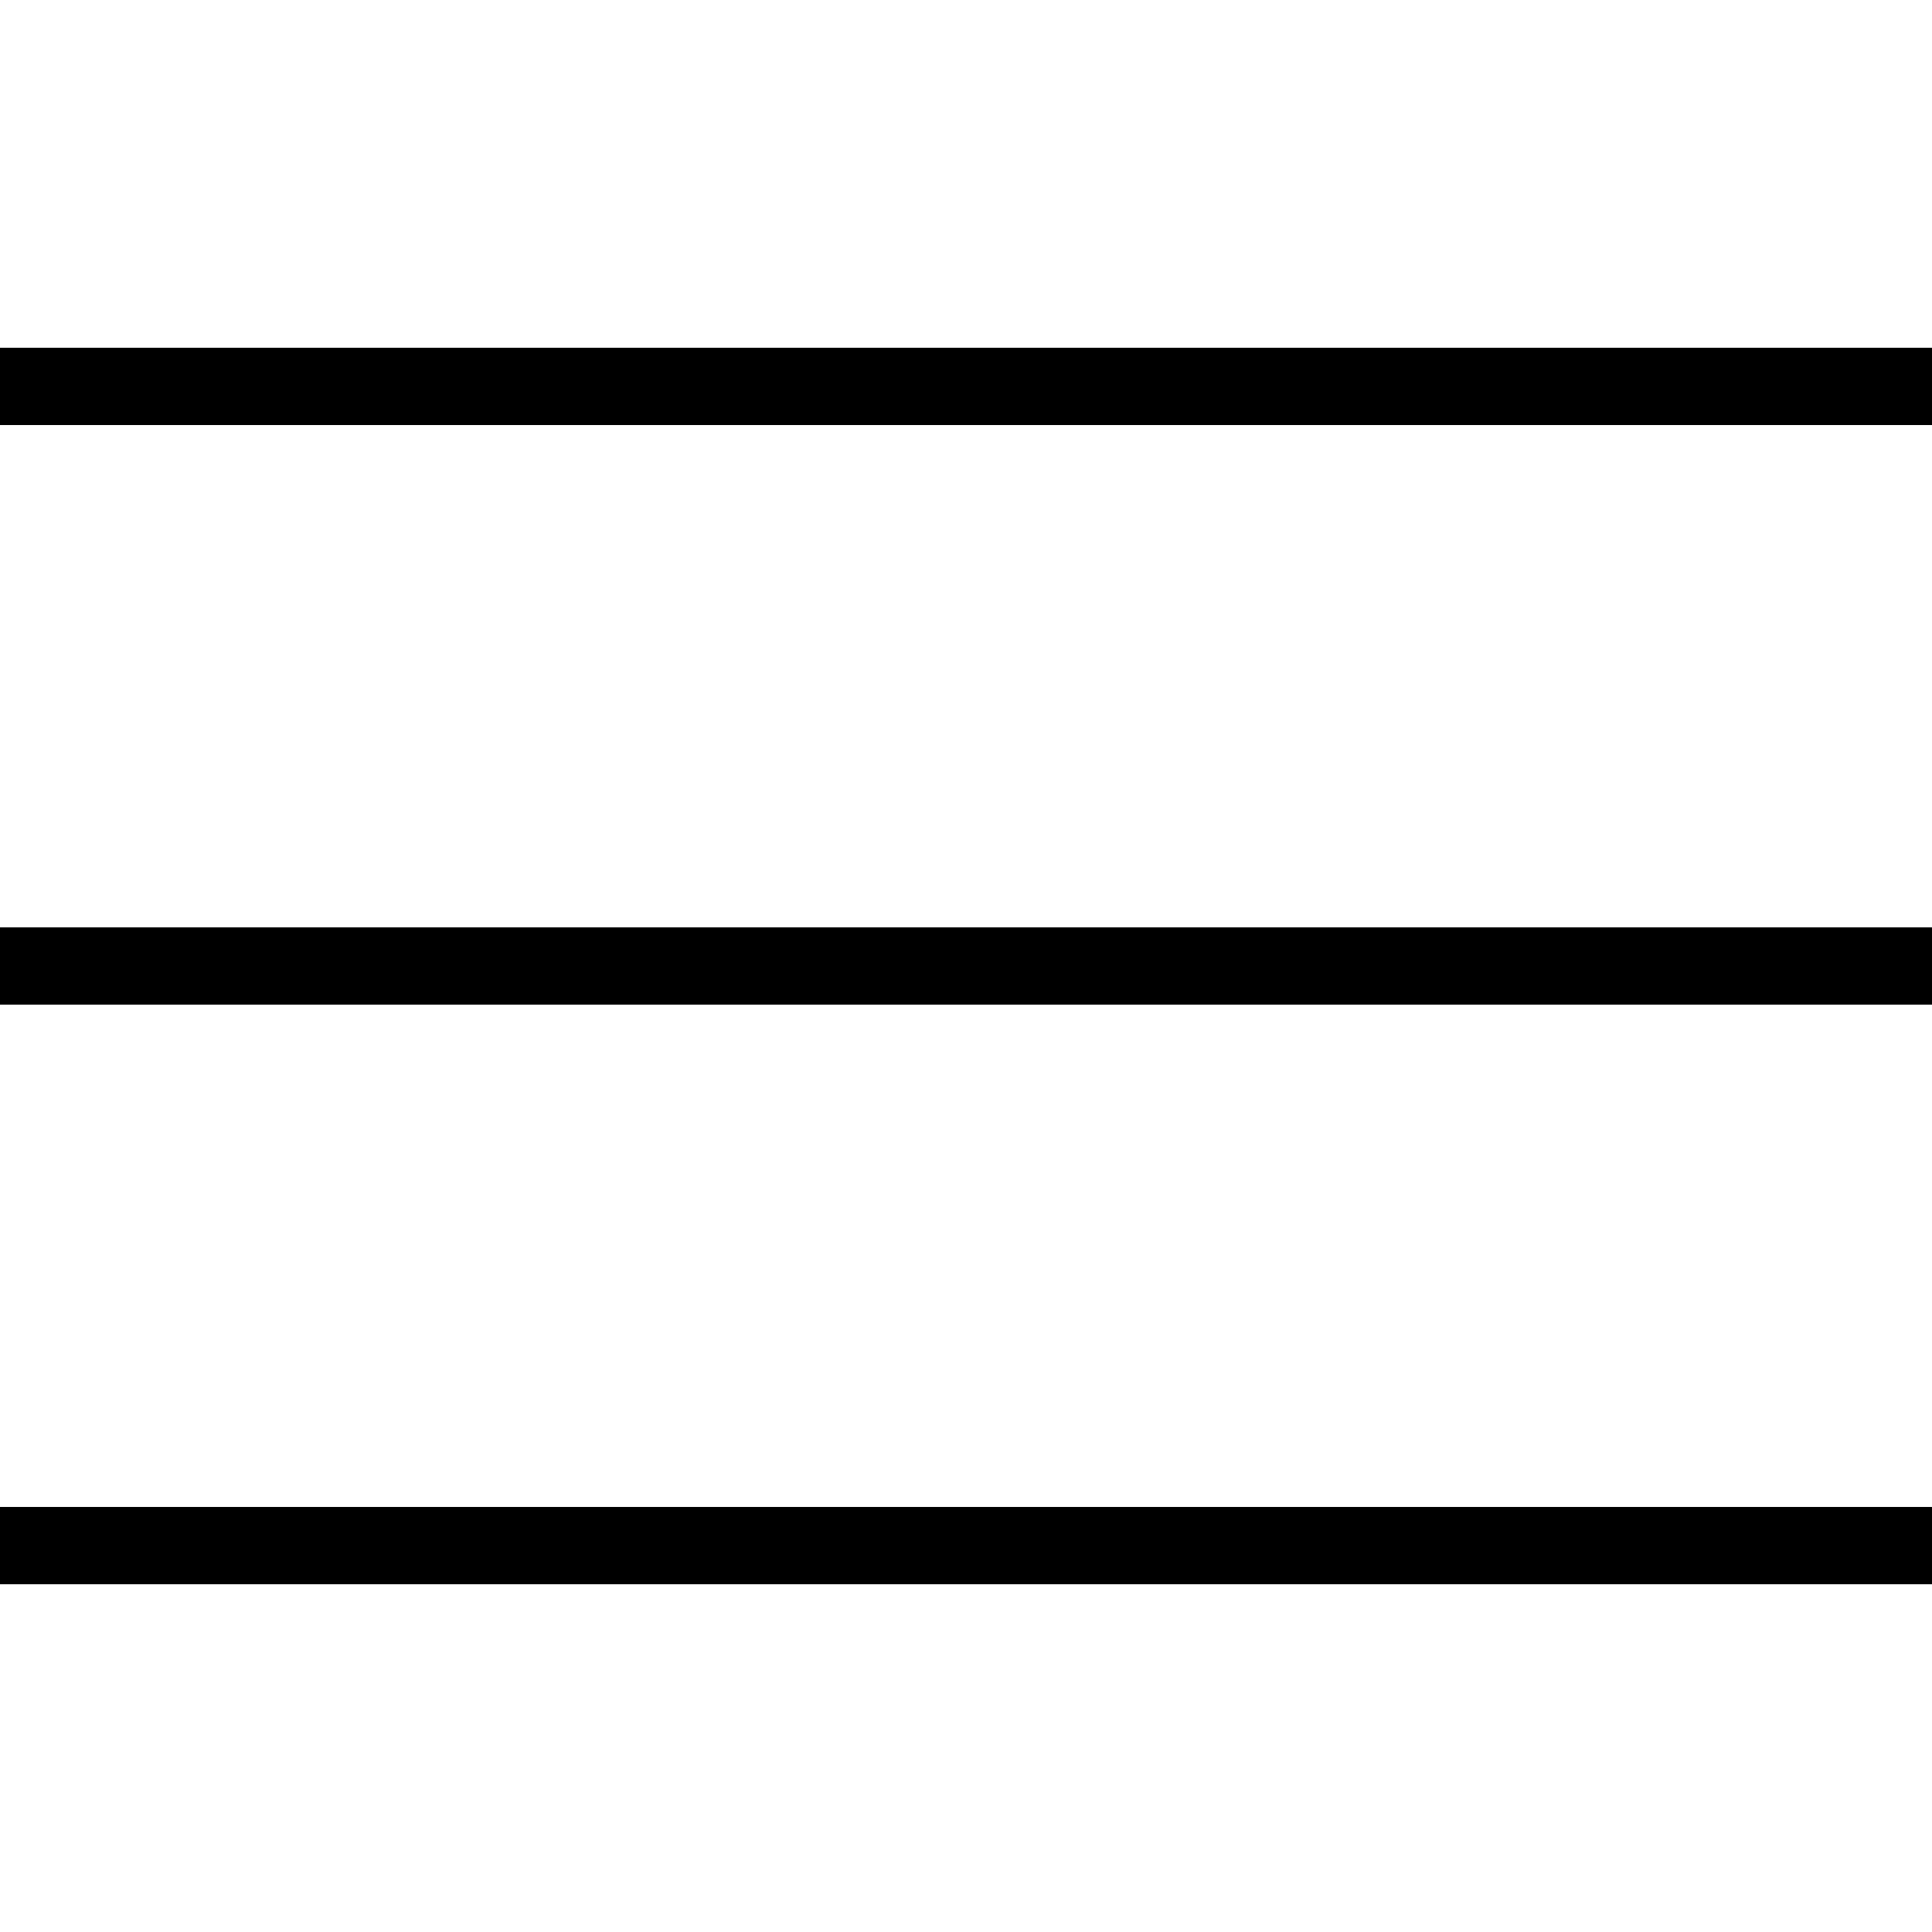
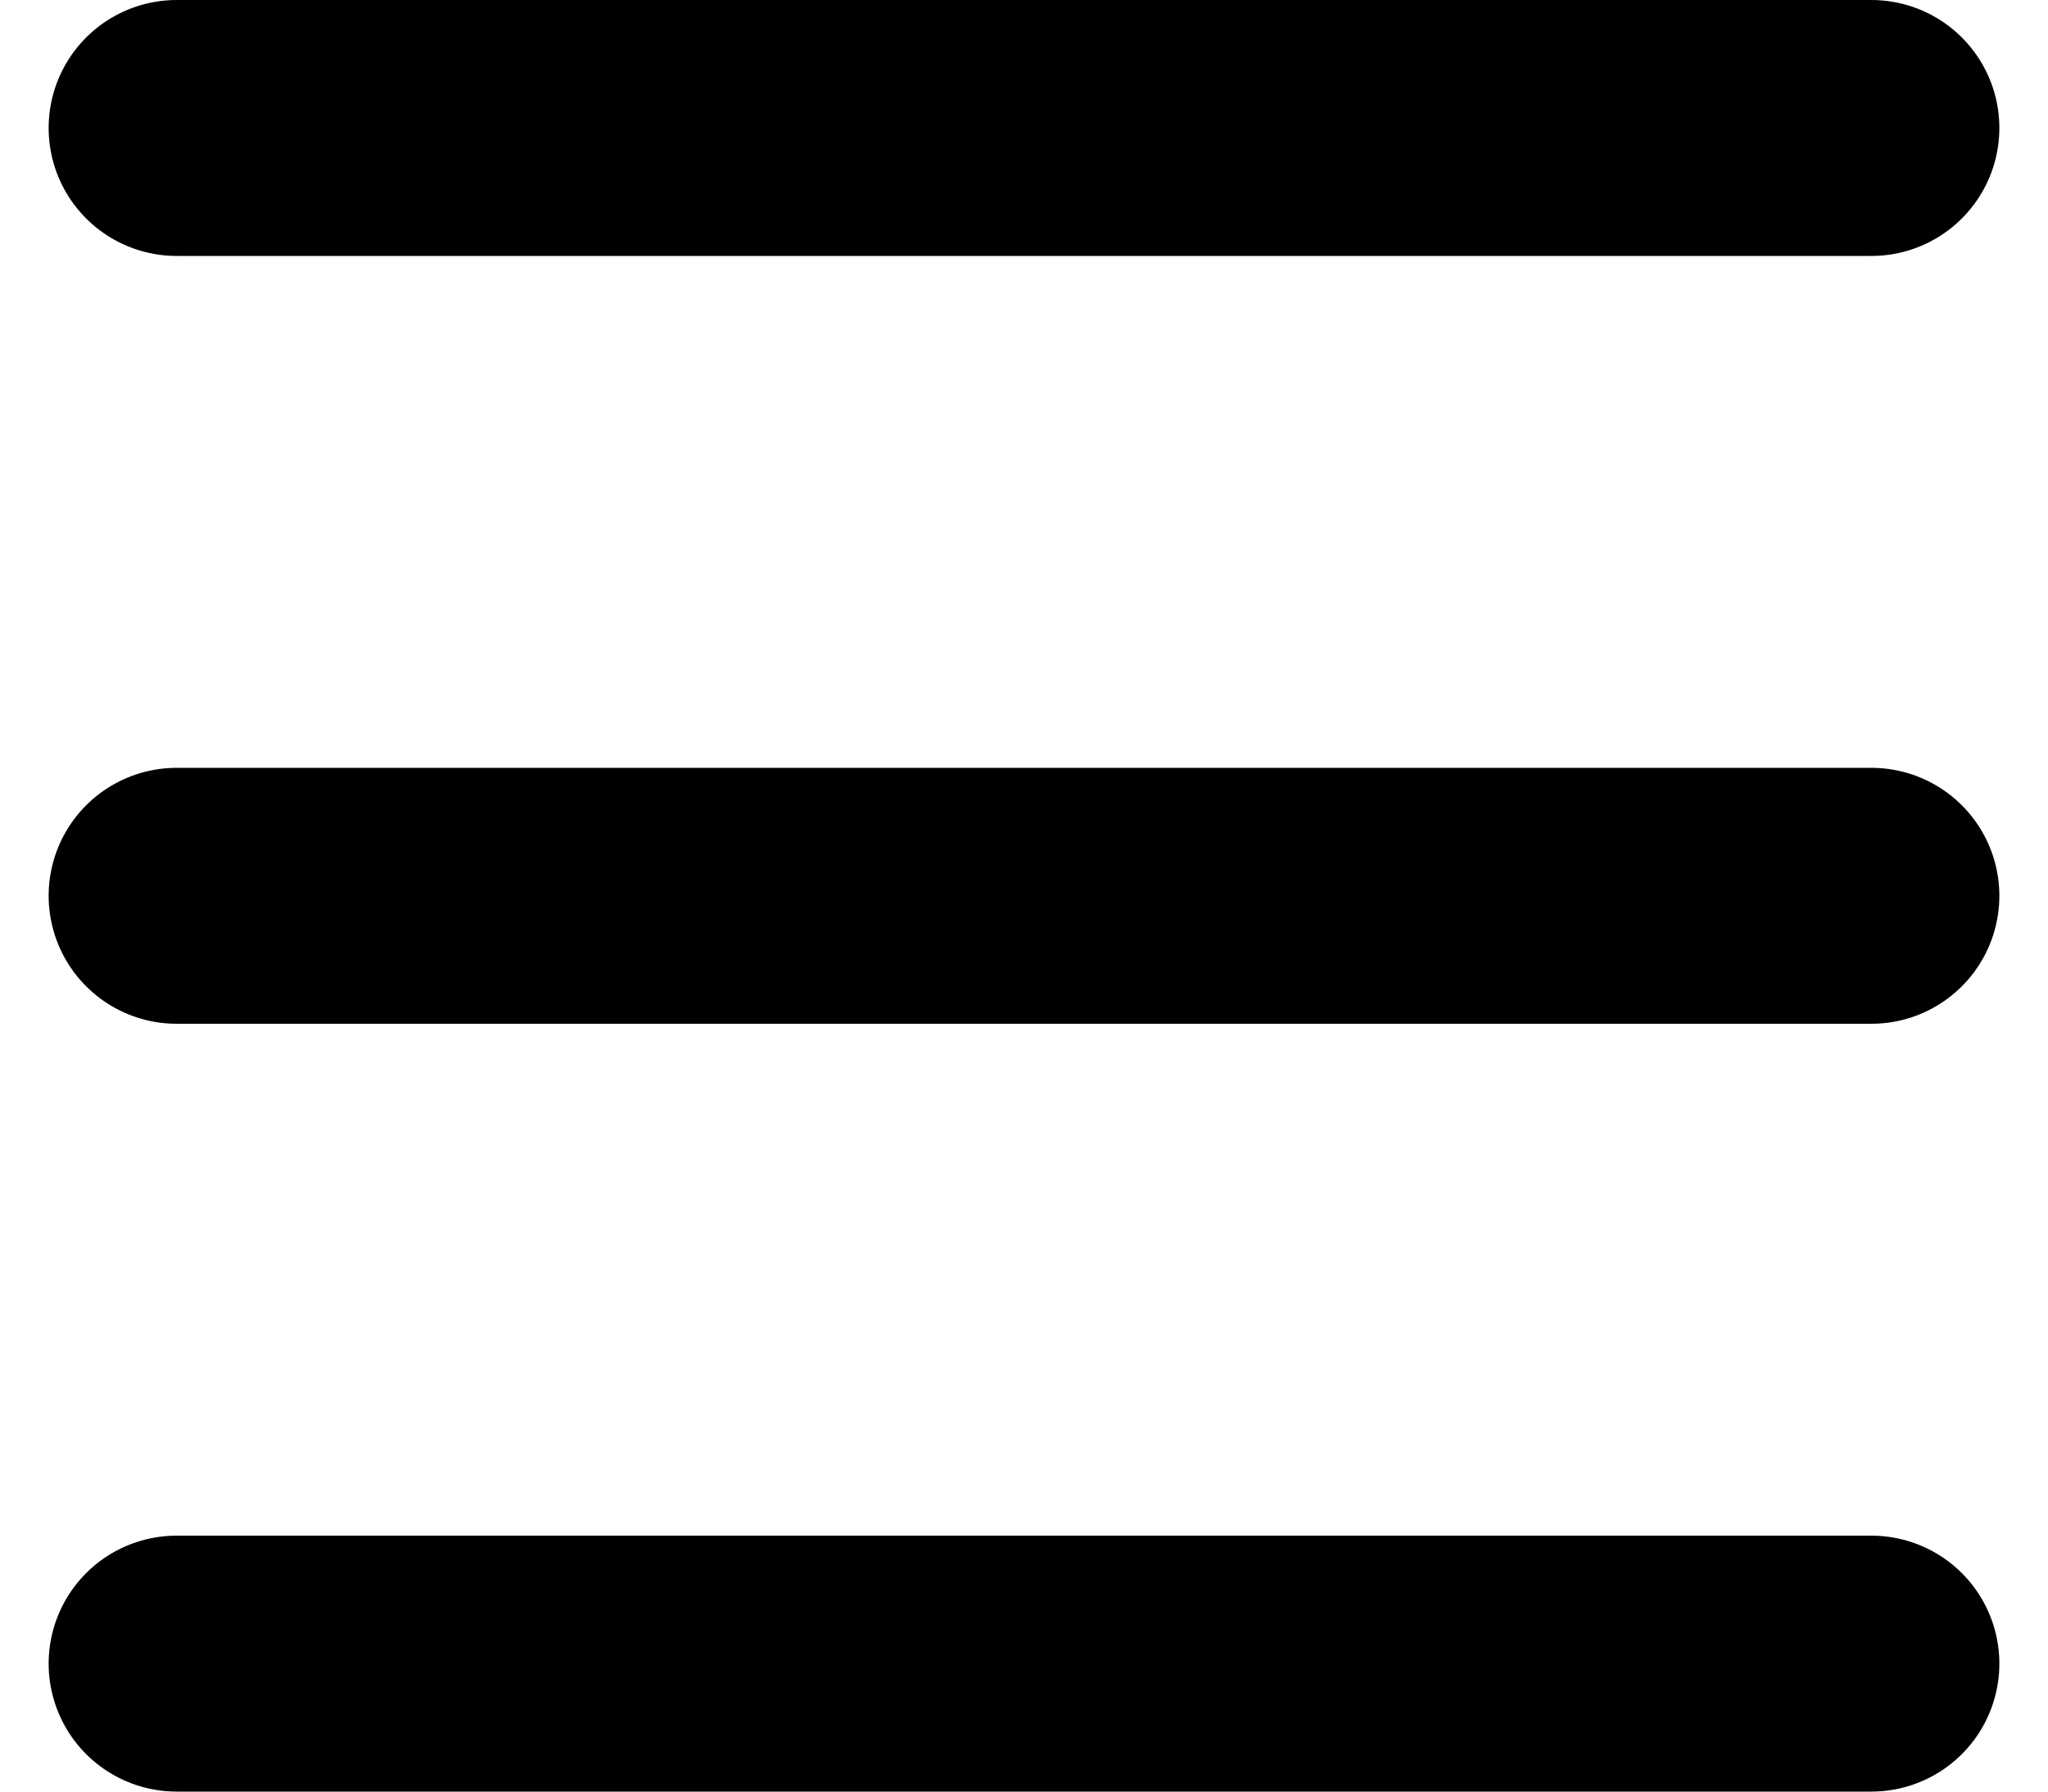
- <svg xmlns="http://www.w3.org/2000/svg" viewBox="0 0 50 50" width="50px" height="50px">
-   <path d="M 0 9 L 0 11 L 50 11 L 50 9 Z M 0 24 L 0 26 L 50 26 L 50 24 Z M 0 39 L 0 41 L 50 41 L 50 39 Z" />
+ <svg xmlns="http://www.w3.org/2000/svg" width="16" height="14" viewBox="0 0 16 14" fill="none">
+   <path d="M1.38 7H14.62M1.38 1H14.62M1.38 13H14.62" stroke="black" stroke-width="2" stroke-linecap="round" stroke-linejoin="round" />
</svg>
